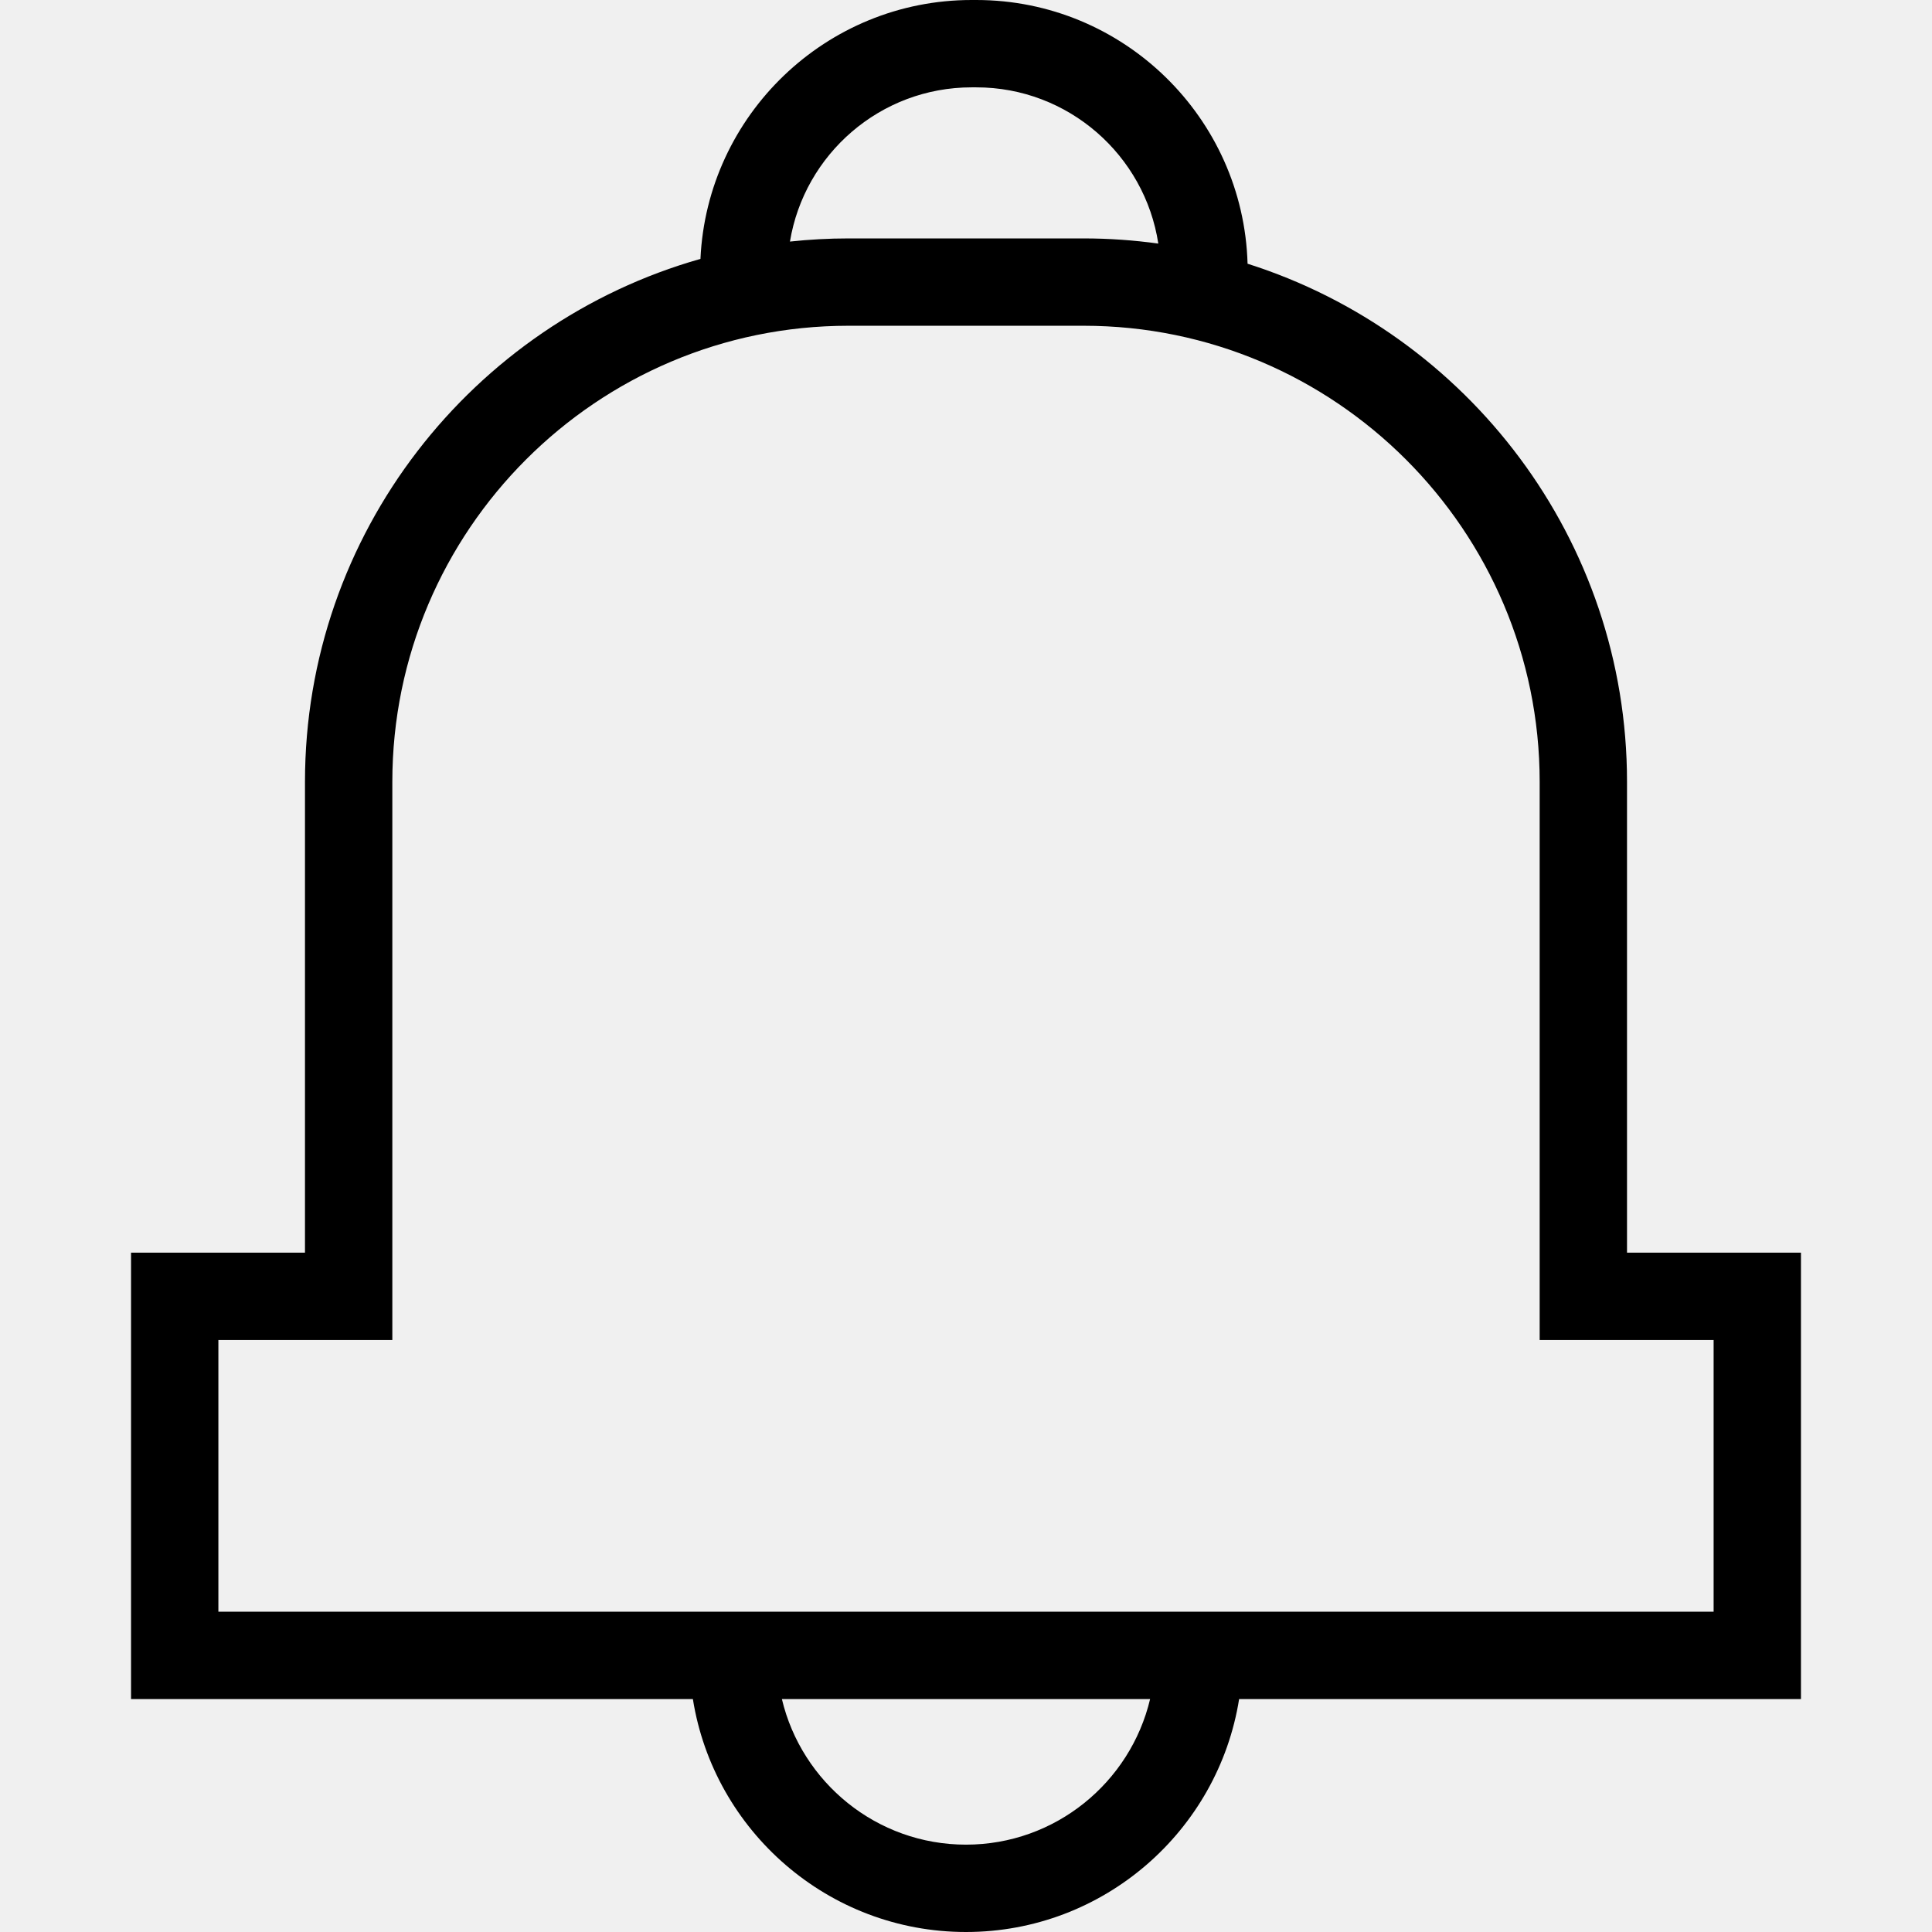
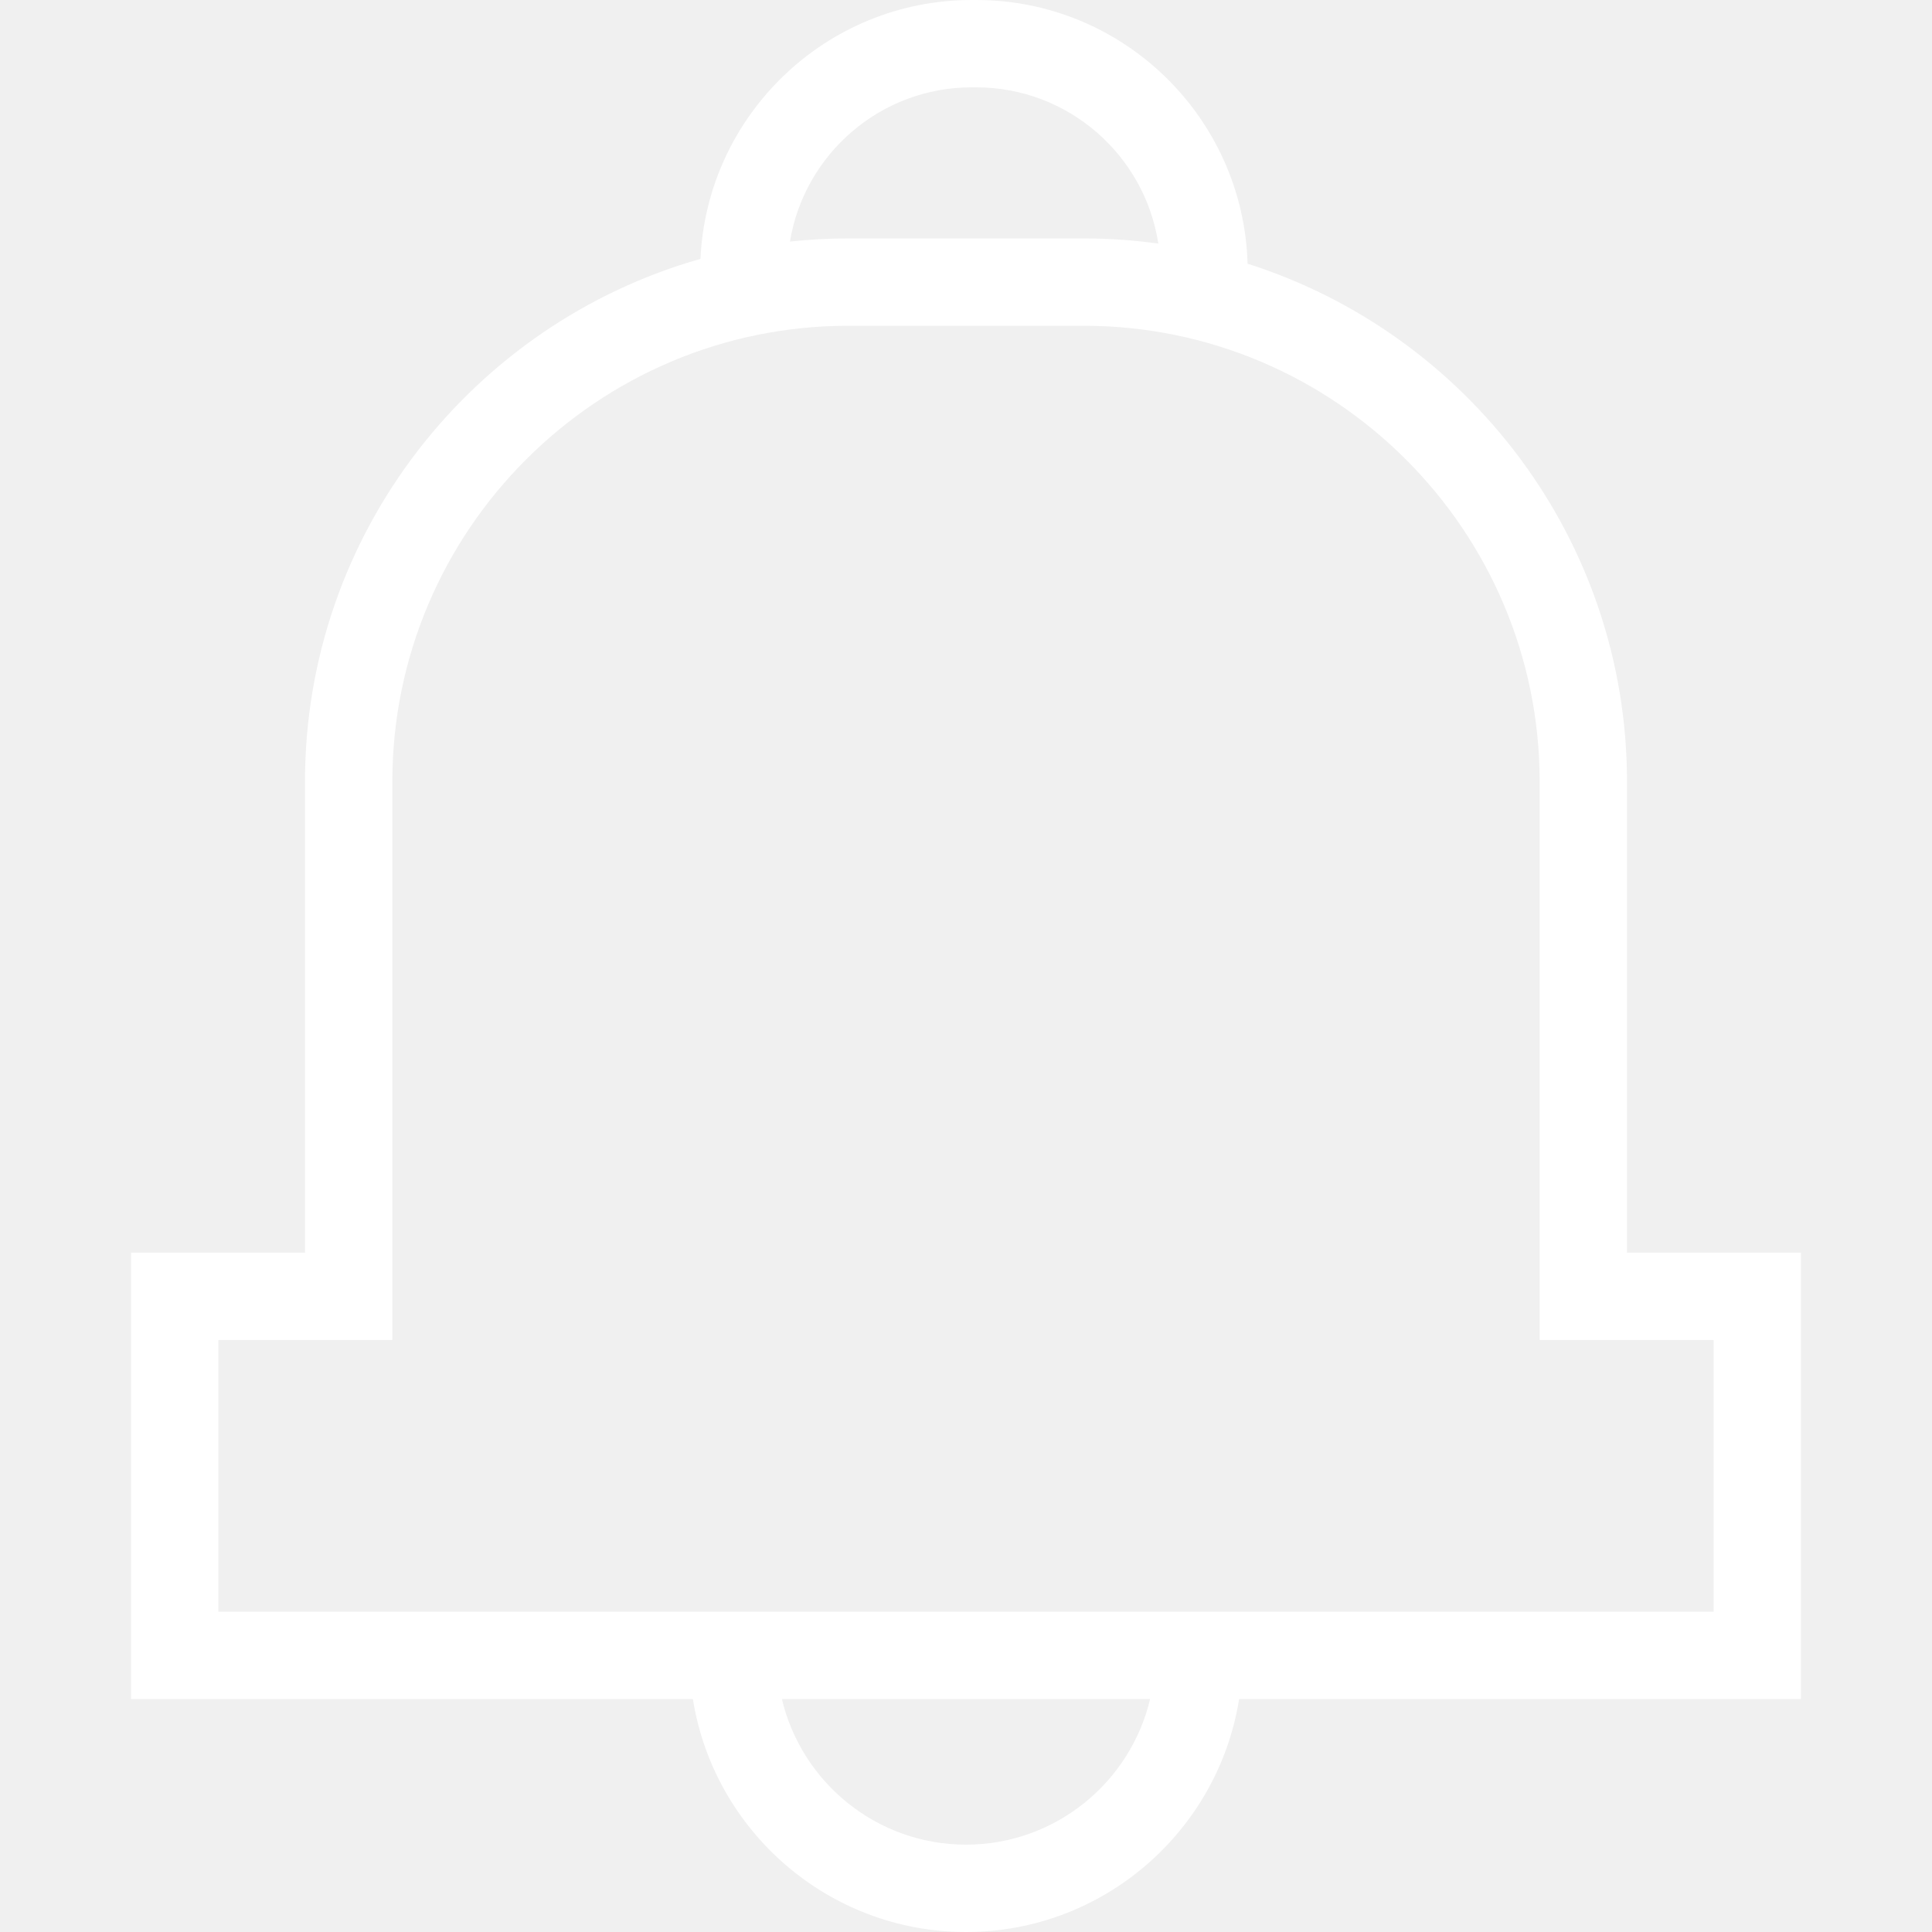
<svg xmlns="http://www.w3.org/2000/svg" version="1.1" id="Capa_1" x="0px" y="0px" viewBox="0 0 331.783 331.783" style="enable-background:new 0 0 331.783 331.783;" xml:space="preserve">
  <g>
-     <path d="M309.28,215.116h-29.872v-80.847c0-41.648-27.425-77.007-65.162-88.979C213.534,20.198,192.914,0,167.652,0h-0.791   c-24.983,0-45.436,19.753-46.572,44.46c-39.15,11.092-67.915,47.154-67.915,89.809v80.847H22.503v76.667h96.486   c3.607,22.64,23.263,40,46.902,40s43.295-17.36,46.902-40h96.486v-76.667H309.28z M166.861,15h0.791   c15.809,0,28.946,11.659,31.264,26.83c-4.197-0.58-8.481-0.887-12.835-0.887H145.7c-3.392,0-6.742,0.187-10.041,0.542   C138.123,26.484,151.173,15,166.861,15z M165.891,316.782c-15.339,0-28.221-10.685-31.617-25h63.234   C194.112,306.097,181.23,316.782,165.891,316.782z M294.28,276.782H37.503v-46.667h29.872v-95.847   c0-43.189,35.137-78.326,78.326-78.326h40.381c43.189,0,78.326,35.137,78.326,78.326v95.847h29.872V276.782z" />
-     <g>
- 	</g>
-     <g>
- 	</g>
-     <g>
- 	</g>
-     <g>
- 	</g>
-     <g>
- 	</g>
-     <g>
- 	</g>
-     <g>
- 	</g>
-     <g>
- 	</g>
-     <g>
- 	</g>
-     <g>
- 	</g>
-     <g>
- 	</g>
-     <g>
- 	</g>
-     <g>
- 	</g>
-     <g>
- 	</g>
-     <g>
- 	</g>
+     <path d="M309.28,215.116h-29.872v-80.847c0-41.648-27.425-77.007-65.162-88.979C213.534,20.198,192.914,0,167.652,0h-0.791   c-24.983,0-45.436,19.753-46.572,44.46c-39.15,11.092-67.915,47.154-67.915,89.809v80.847H22.503v76.667h96.486   c3.607,22.64,23.263,40,46.902,40s43.295-17.36,46.902-40h96.486v-76.667H309.28z M166.861,15h0.791   c15.809,0,28.946,11.659,31.264,26.83c-4.197-0.58-8.481-0.887-12.835-0.887H145.7c-3.392,0-6.742,0.187-10.041,0.542   C138.123,26.484,151.173,15,166.861,15z M165.891,316.782c-15.339,0-28.221-10.685-31.617-25h63.234   C194.112,306.097,181.23,316.782,165.891,316.782z M294.28,276.782H37.503v-46.667h29.872v-95.847   c0-43.189,35.137-78.326,78.326-78.326h40.381c43.189,0,78.326,35.137,78.326,78.326v95.847h29.872V276.782z" fill="#FFFFFF" />
  </g>
-   <g>
- </g>
-   <g>
- </g>
-   <g>
- </g>
-   <g>
- </g>
-   <g>
- </g>
-   <g>
- </g>
-   <g>
- </g>
-   <g>
- </g>
-   <g>
- </g>
-   <g>
- </g>
-   <g>
- </g>
-   <g>
- </g>
-   <g>
- </g>
-   <g>
- </g>
-   <g>
- </g>
</svg>
